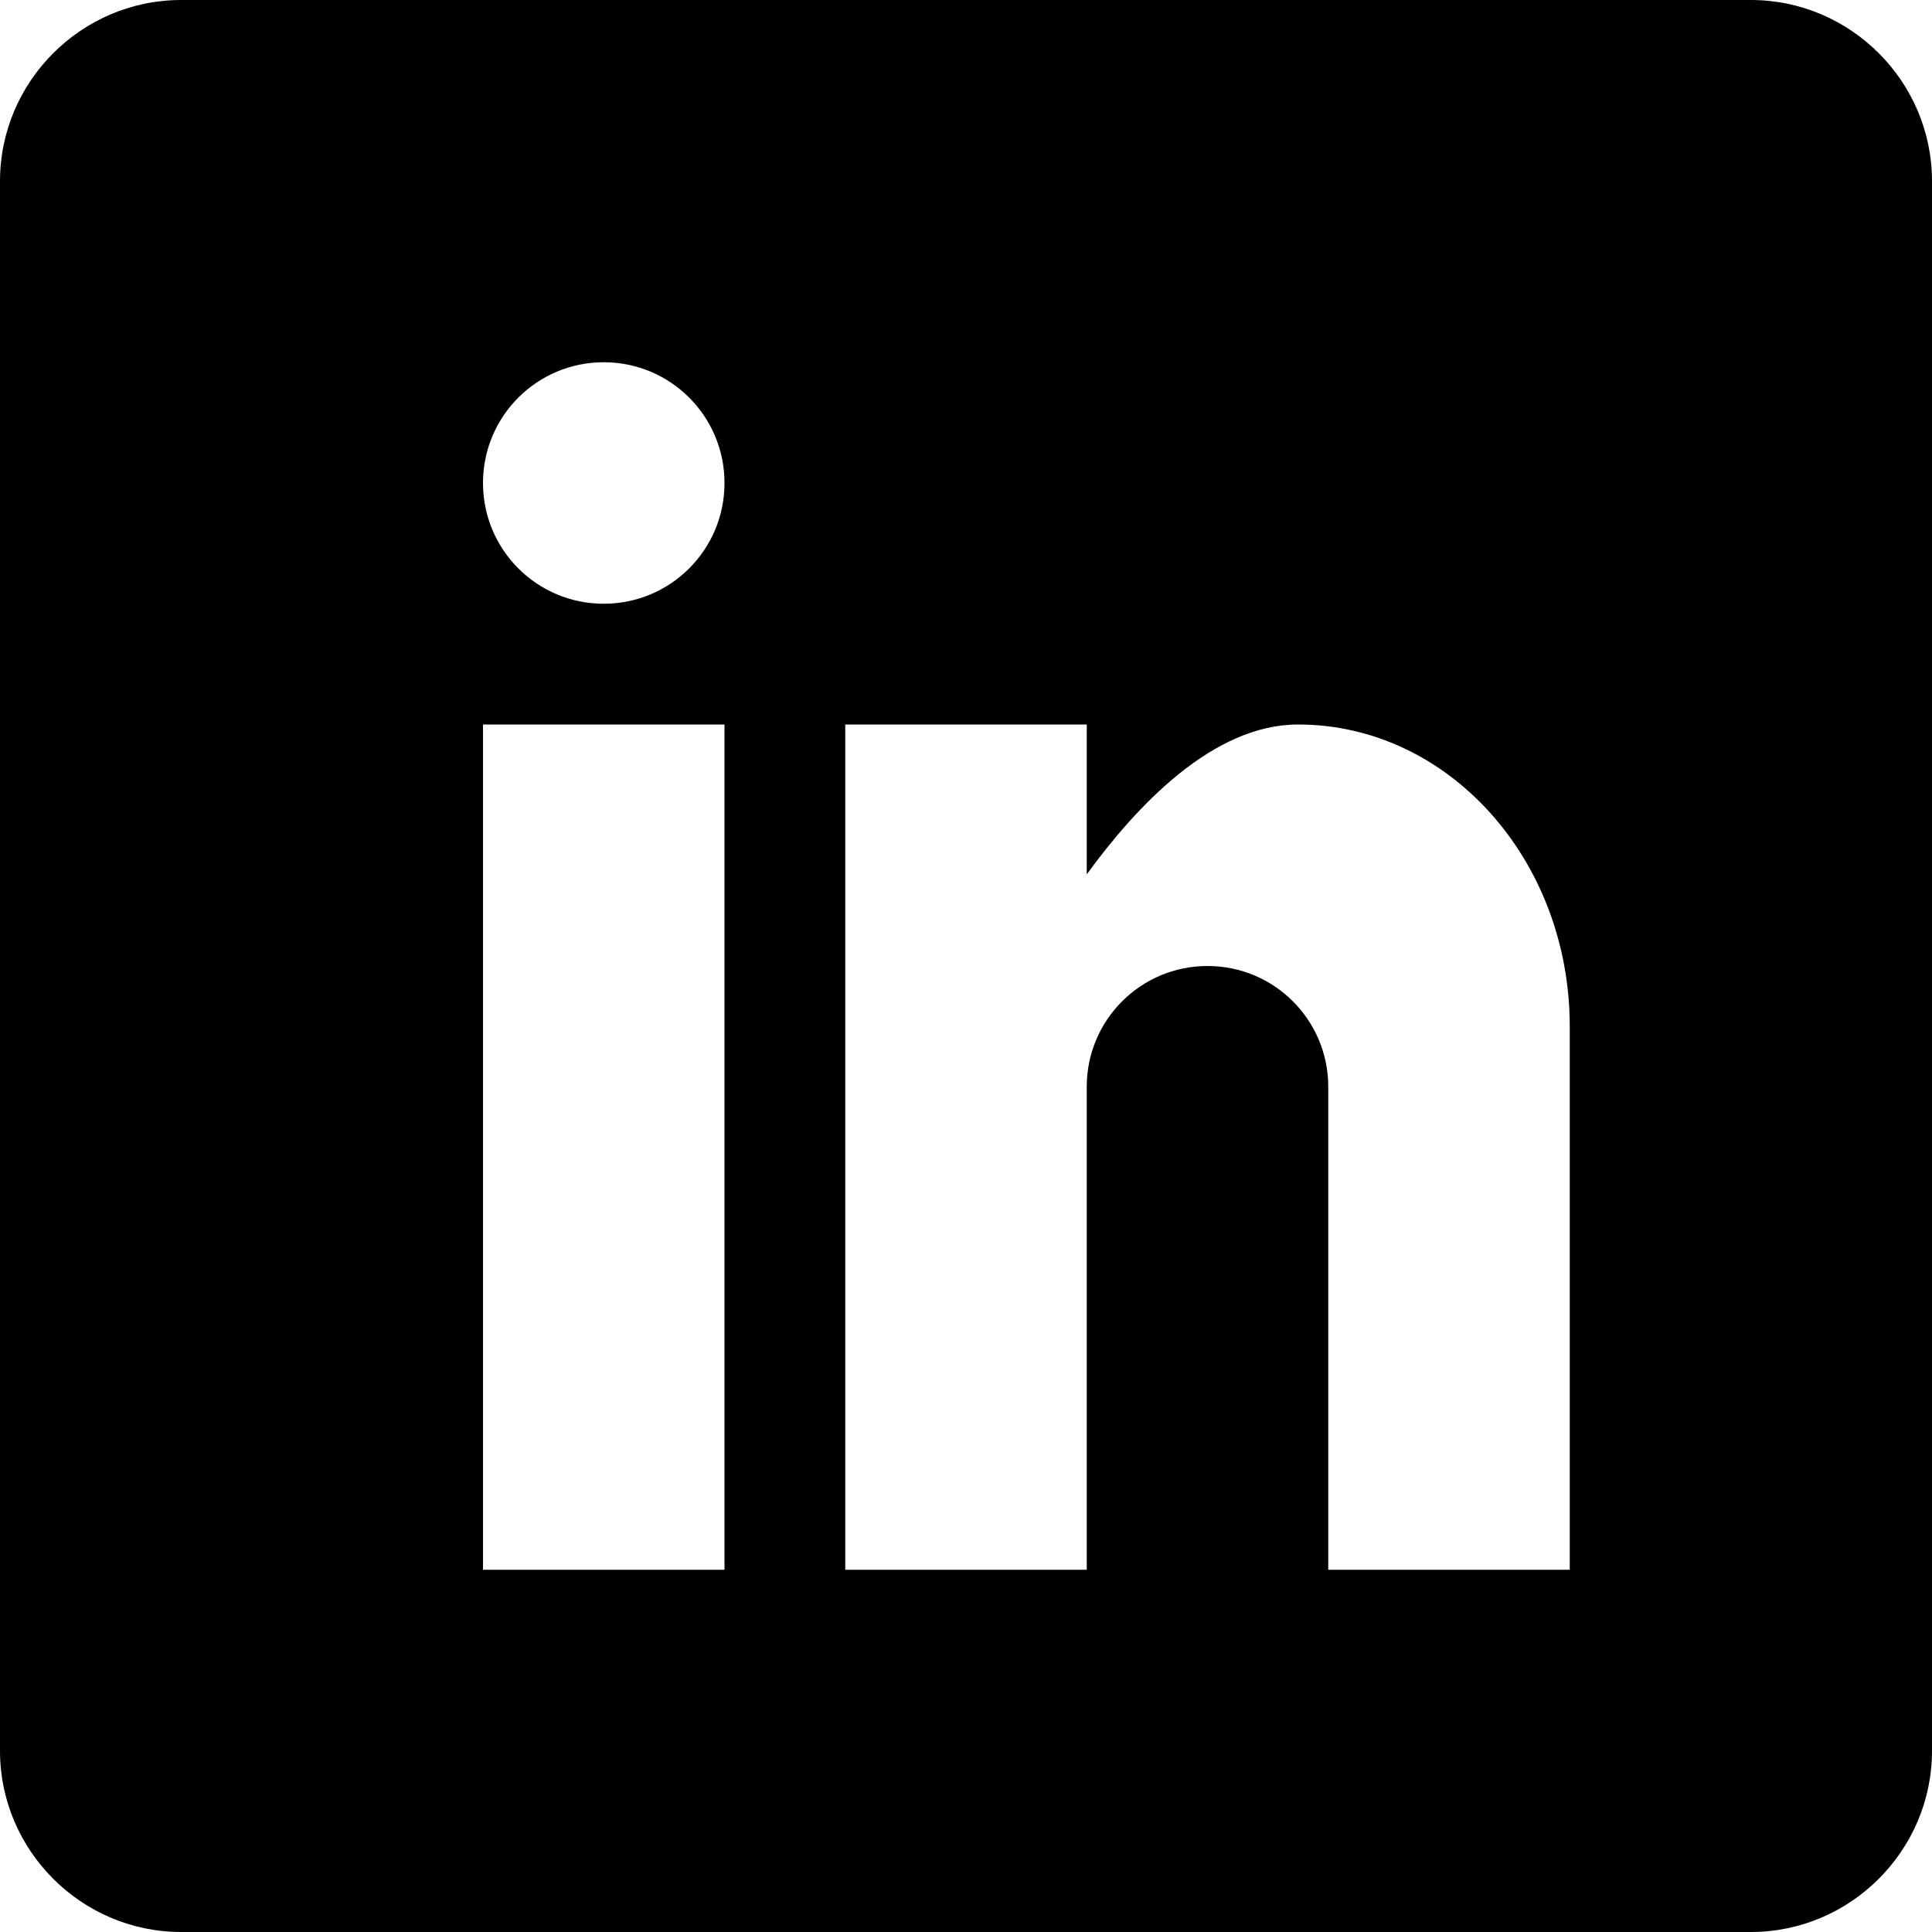
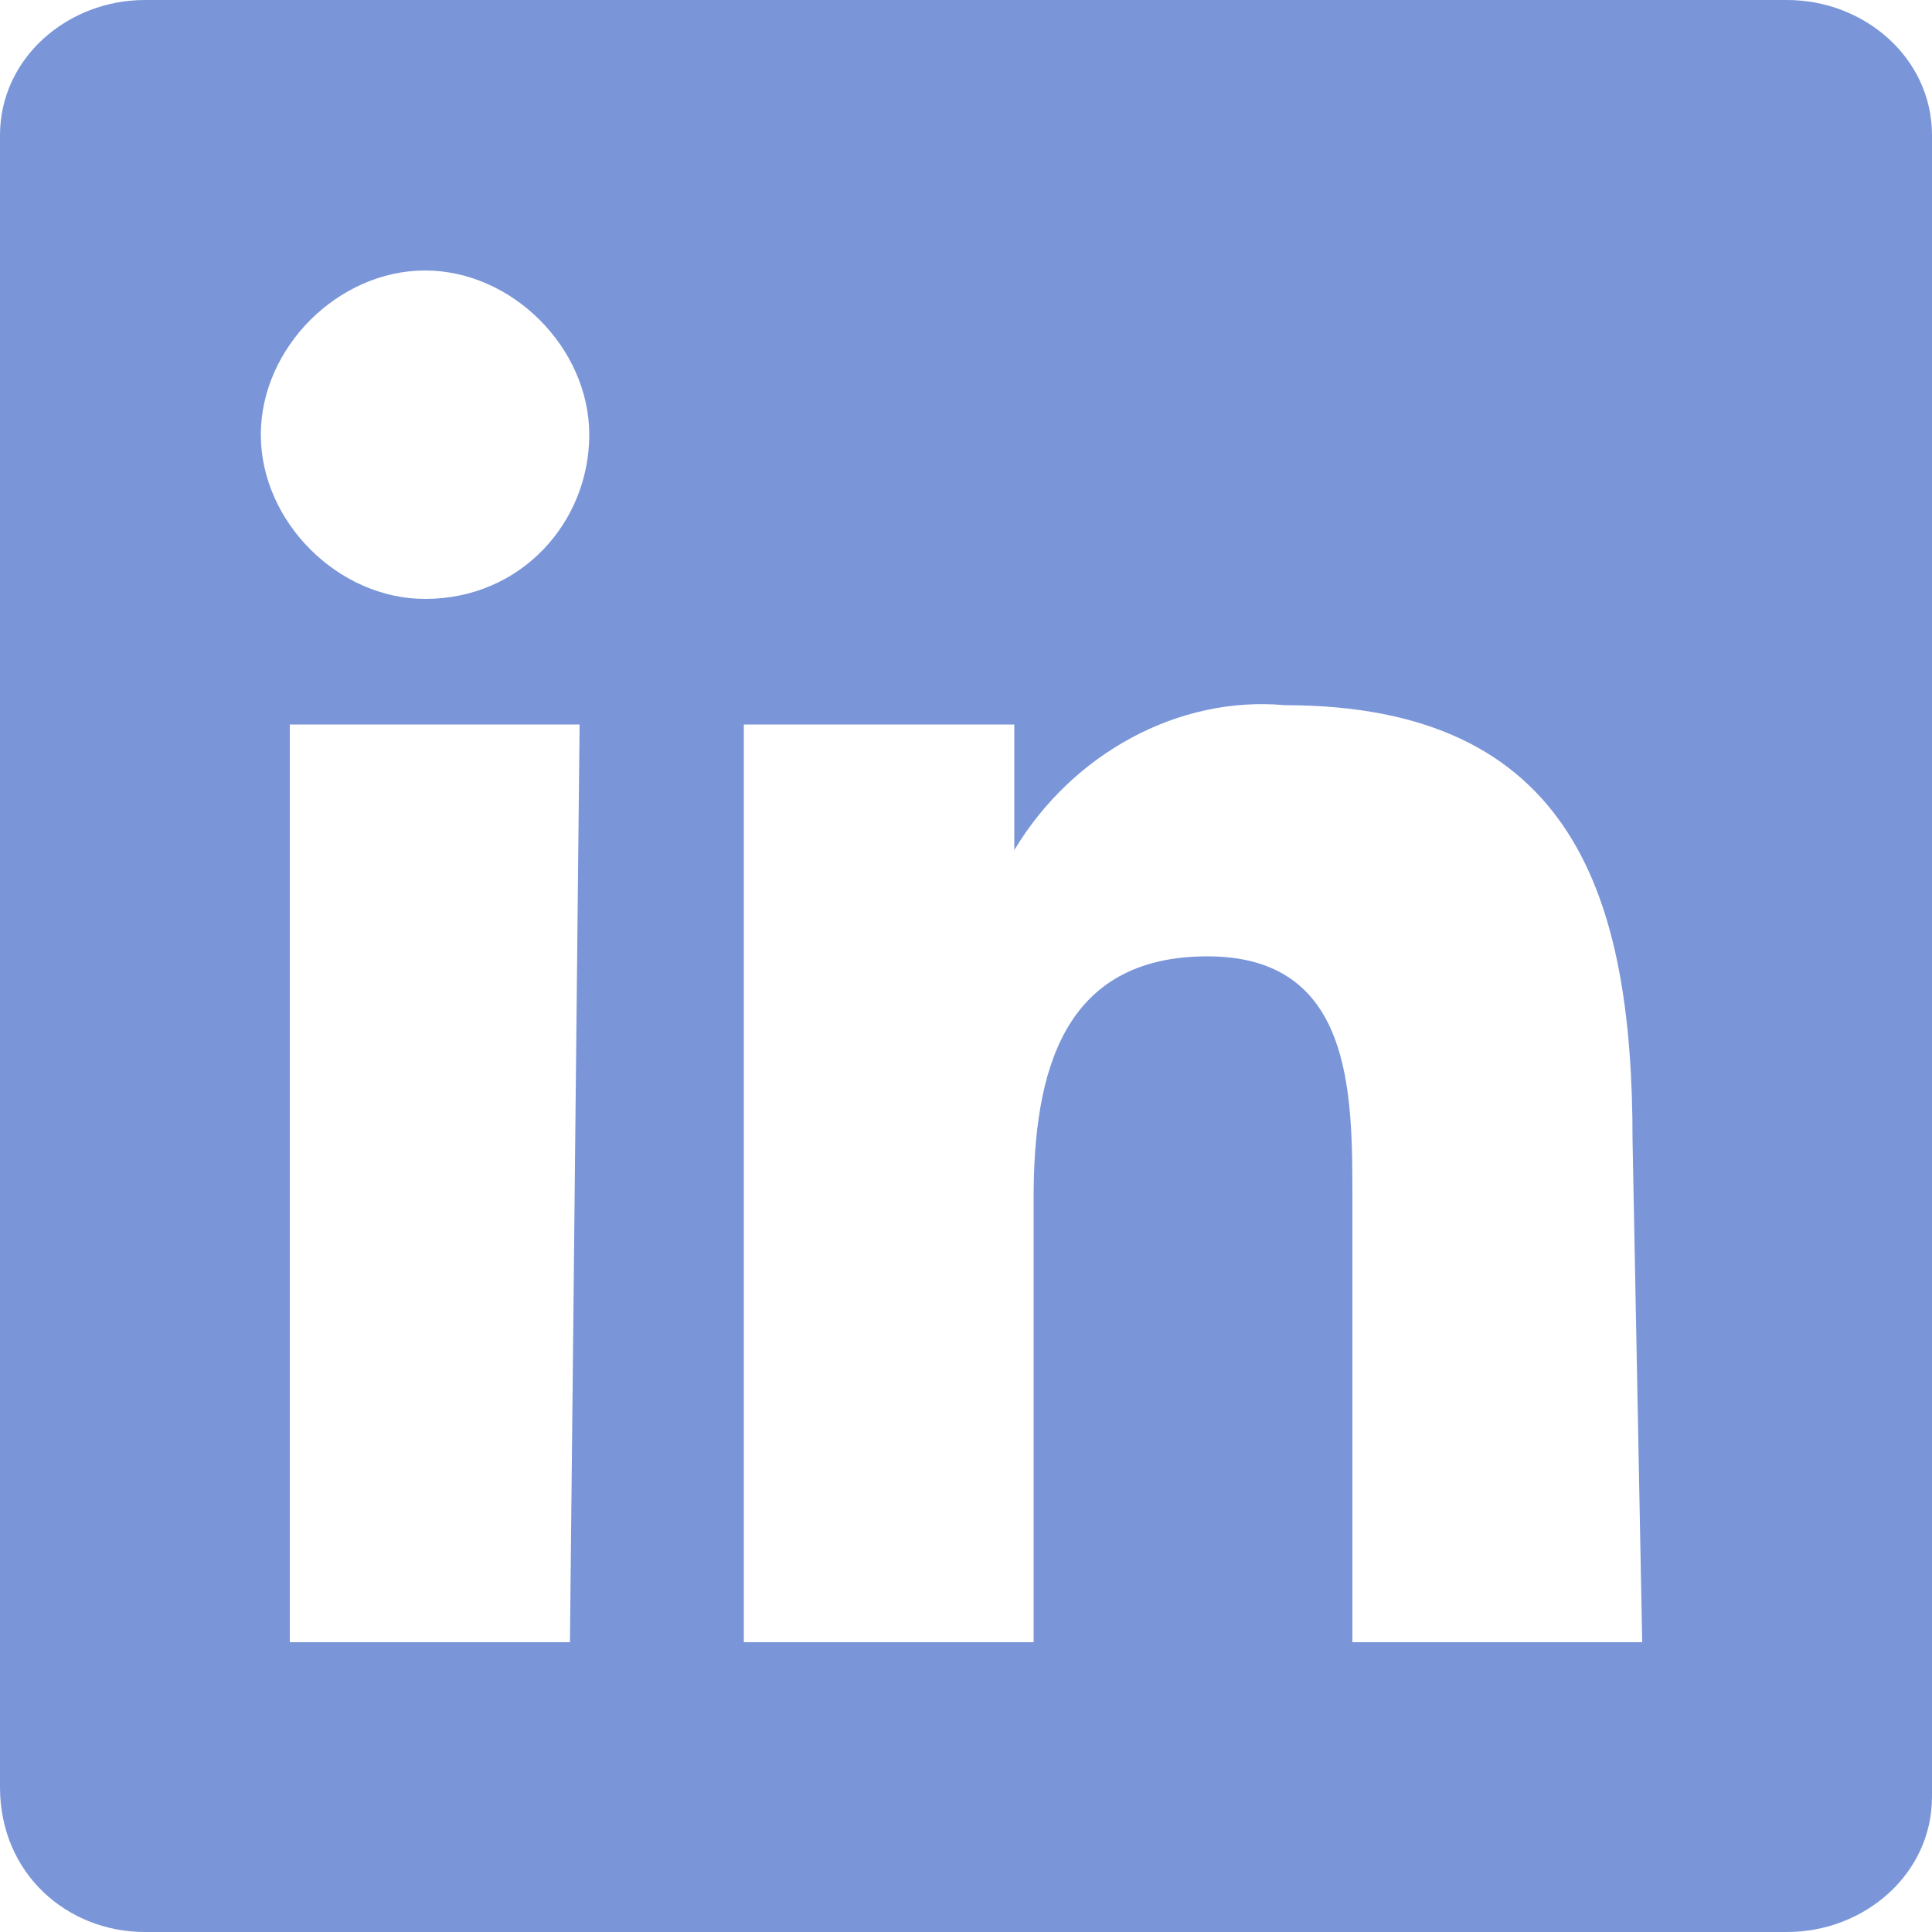
- <svg xmlns="http://www.w3.org/2000/svg" version="1.1" width="16" height="16" viewBox="0 0 16 16">
-   <path fill="#000000" d="M14.5 0h-13c-0.825 0-1.5 0.675-1.5 1.5v13c0 0.825 0.675 1.5 1.5 1.5h13c0.825 0 1.5-0.675 1.5-1.5v-13c0-0.825-0.675-1.5-1.5-1.5zM6 13h-2v-7h2v7zM5 5c-0.553 0-1-0.447-1-1s0.447-1 1-1c0.553 0 1 0.447 1 1s-0.447 1-1 1zM13 13h-2v-4c0-0.553-0.447-1-1-1s-1 0.447-1 1v4h-2v-7h2v1.241c0.412-0.566 1.044-1.241 1.75-1.241 1.244 0 2.25 1.119 2.25 2.5v4.5z" />
+ <svg xmlns="http://www.w3.org/2000/svg" version="1.1" id="Layer_1" x="0px" y="0px" viewBox="0 0 20 20" style="enable-background:new 0 0 20 20;" xml:space="preserve">
+   <style type="text/css">
+ 	.st0{fill:#7a96d9;}
+ </style>
+   <path class="st0" d="M18.5,0L18.5,0h-17C0.7,0,0,0.6,0,1.4v17.1C0,19.4,0.7,20,1.5,20h17c0.8,0,1.5-0.6,1.5-1.4V1.4  C20,0.6,19.3,0,18.5,0z M5.9,17H3V7.5h3L5.9,17L5.9,17z M4.4,6.2L4.4,6.2c-0.9,0-1.7-0.8-1.7-1.7s0.8-1.7,1.7-1.7s1.7,0.8,1.7,1.7  S5.4,6.2,4.4,6.2z M17,17h-3v-4.6c0-1.1,0-2.5-1.5-2.5s-1.8,1.2-1.8,2.5V17h-3V7.5h2.8v1.3l0,0c0.6-1,1.7-1.6,2.8-1.5  c3,0,3.6,2,3.6,4.5L17,17z" />
</svg>
